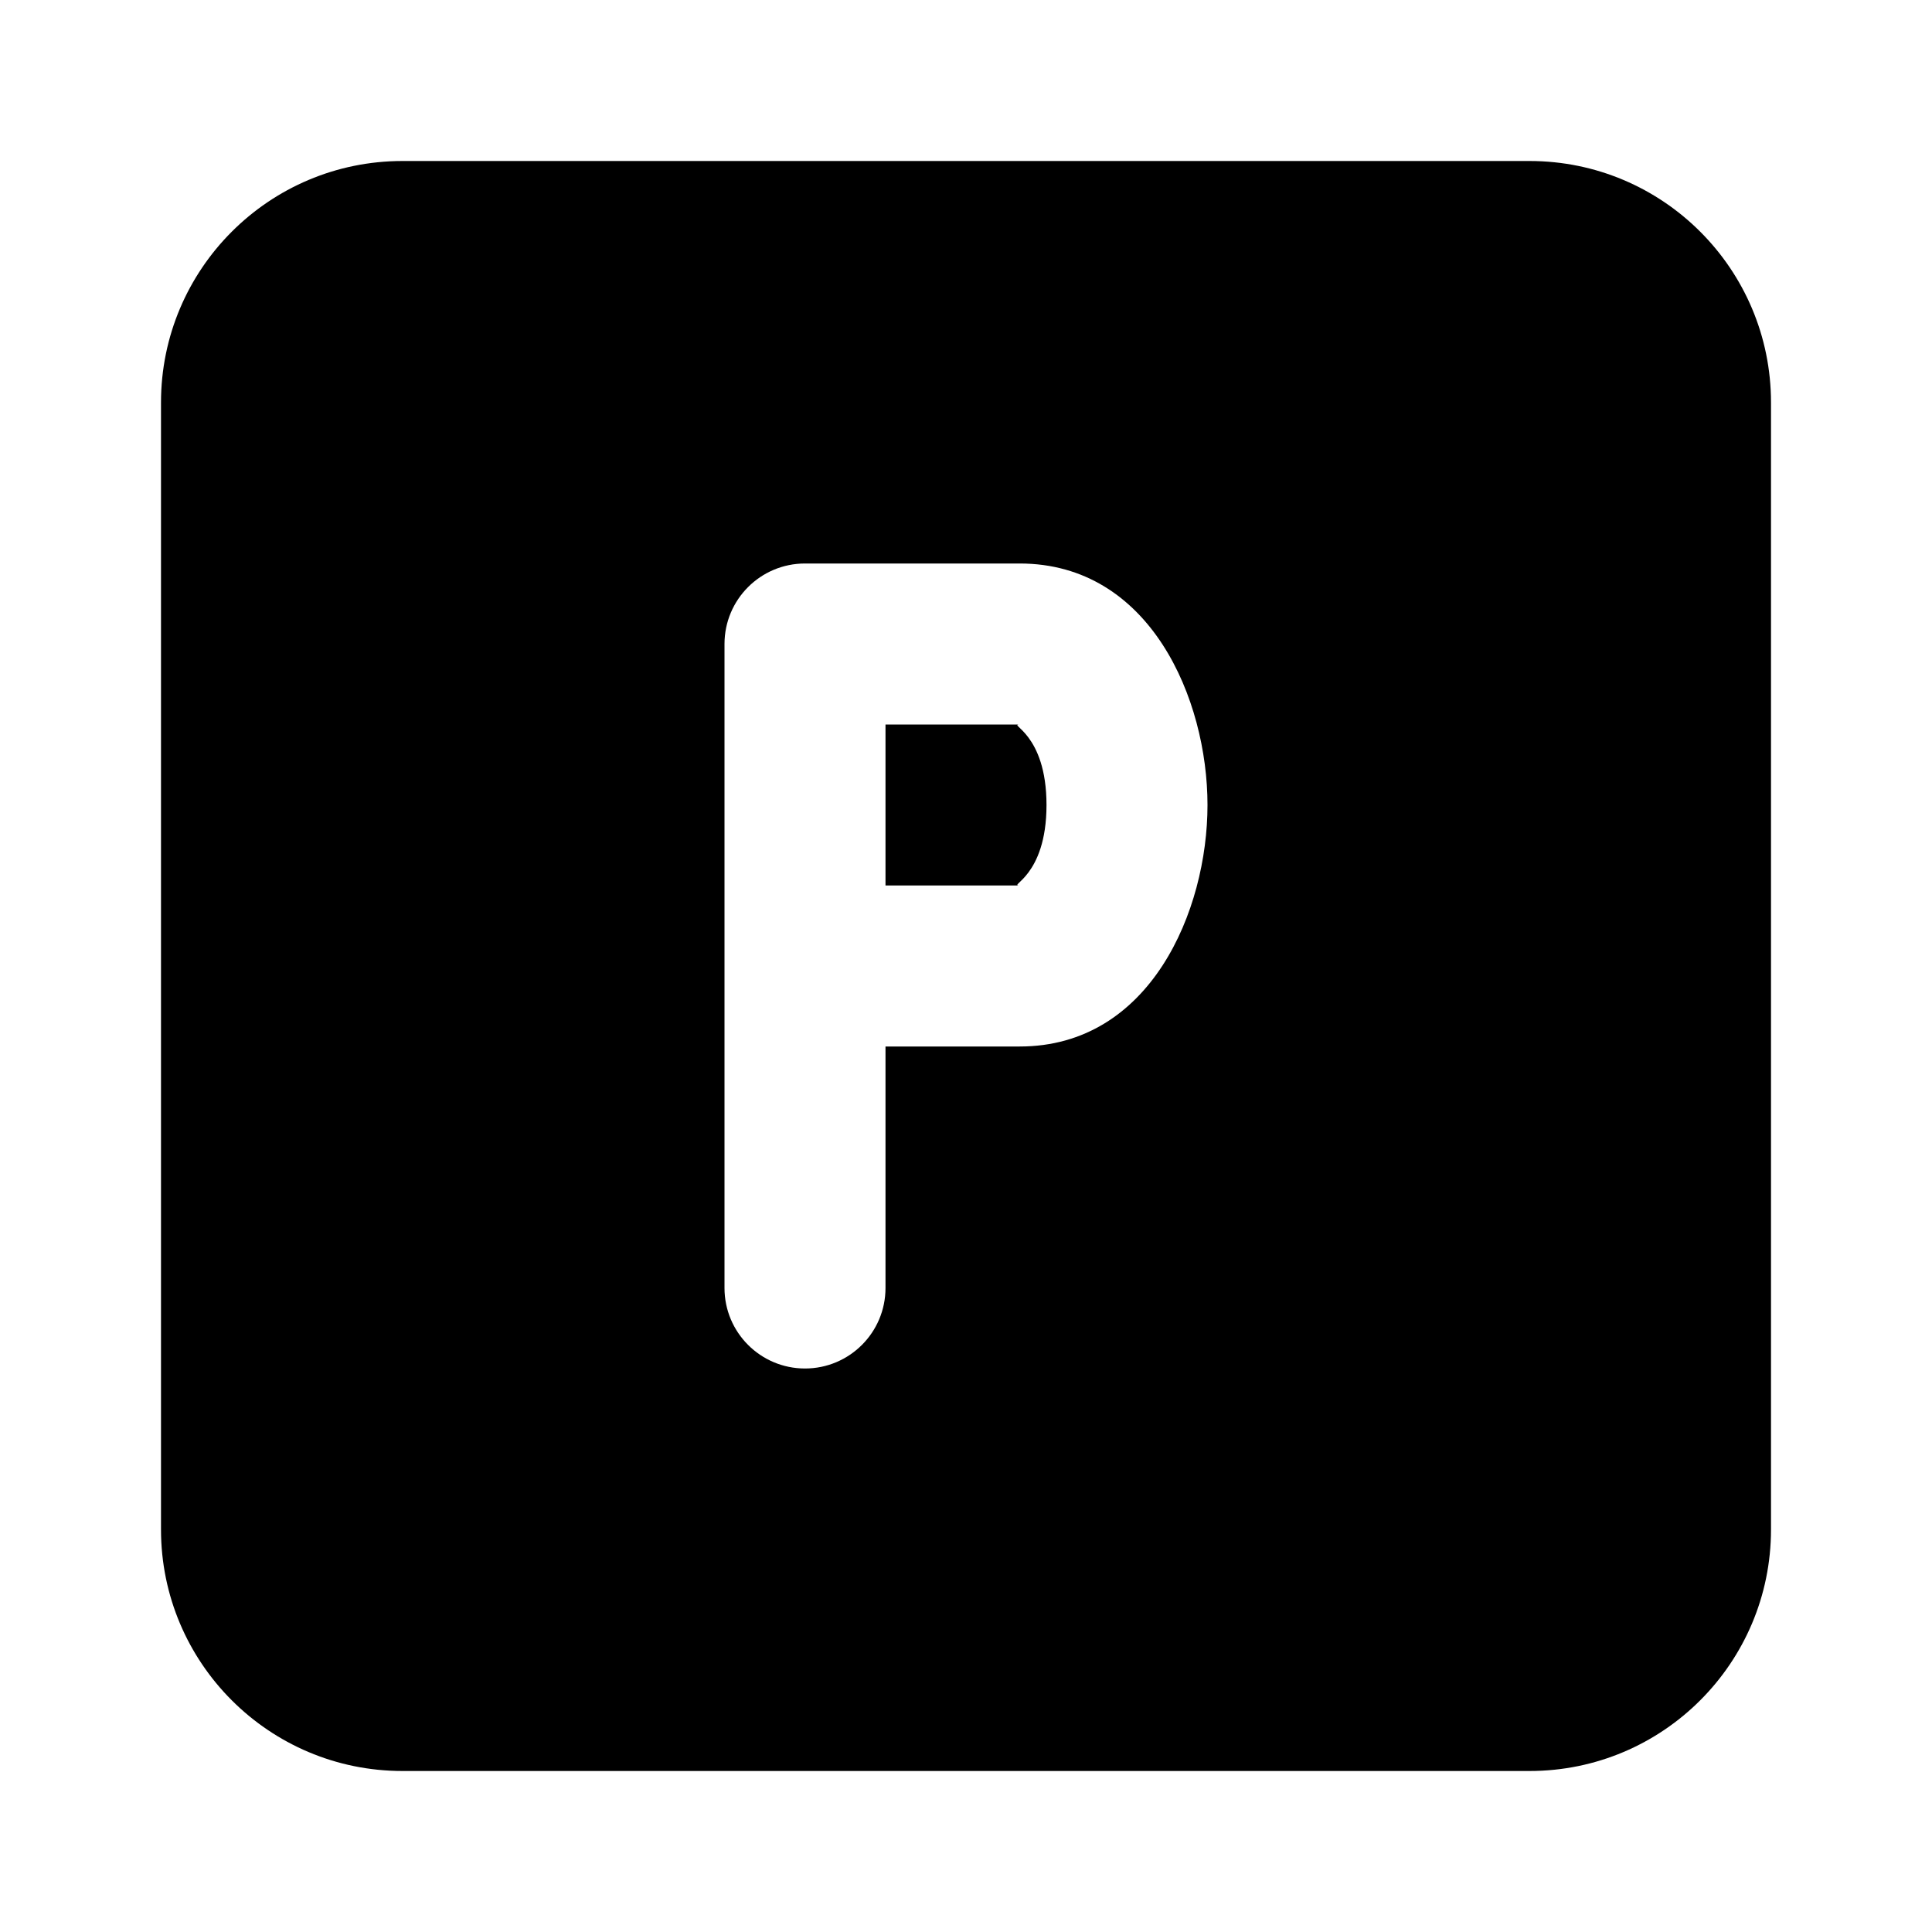
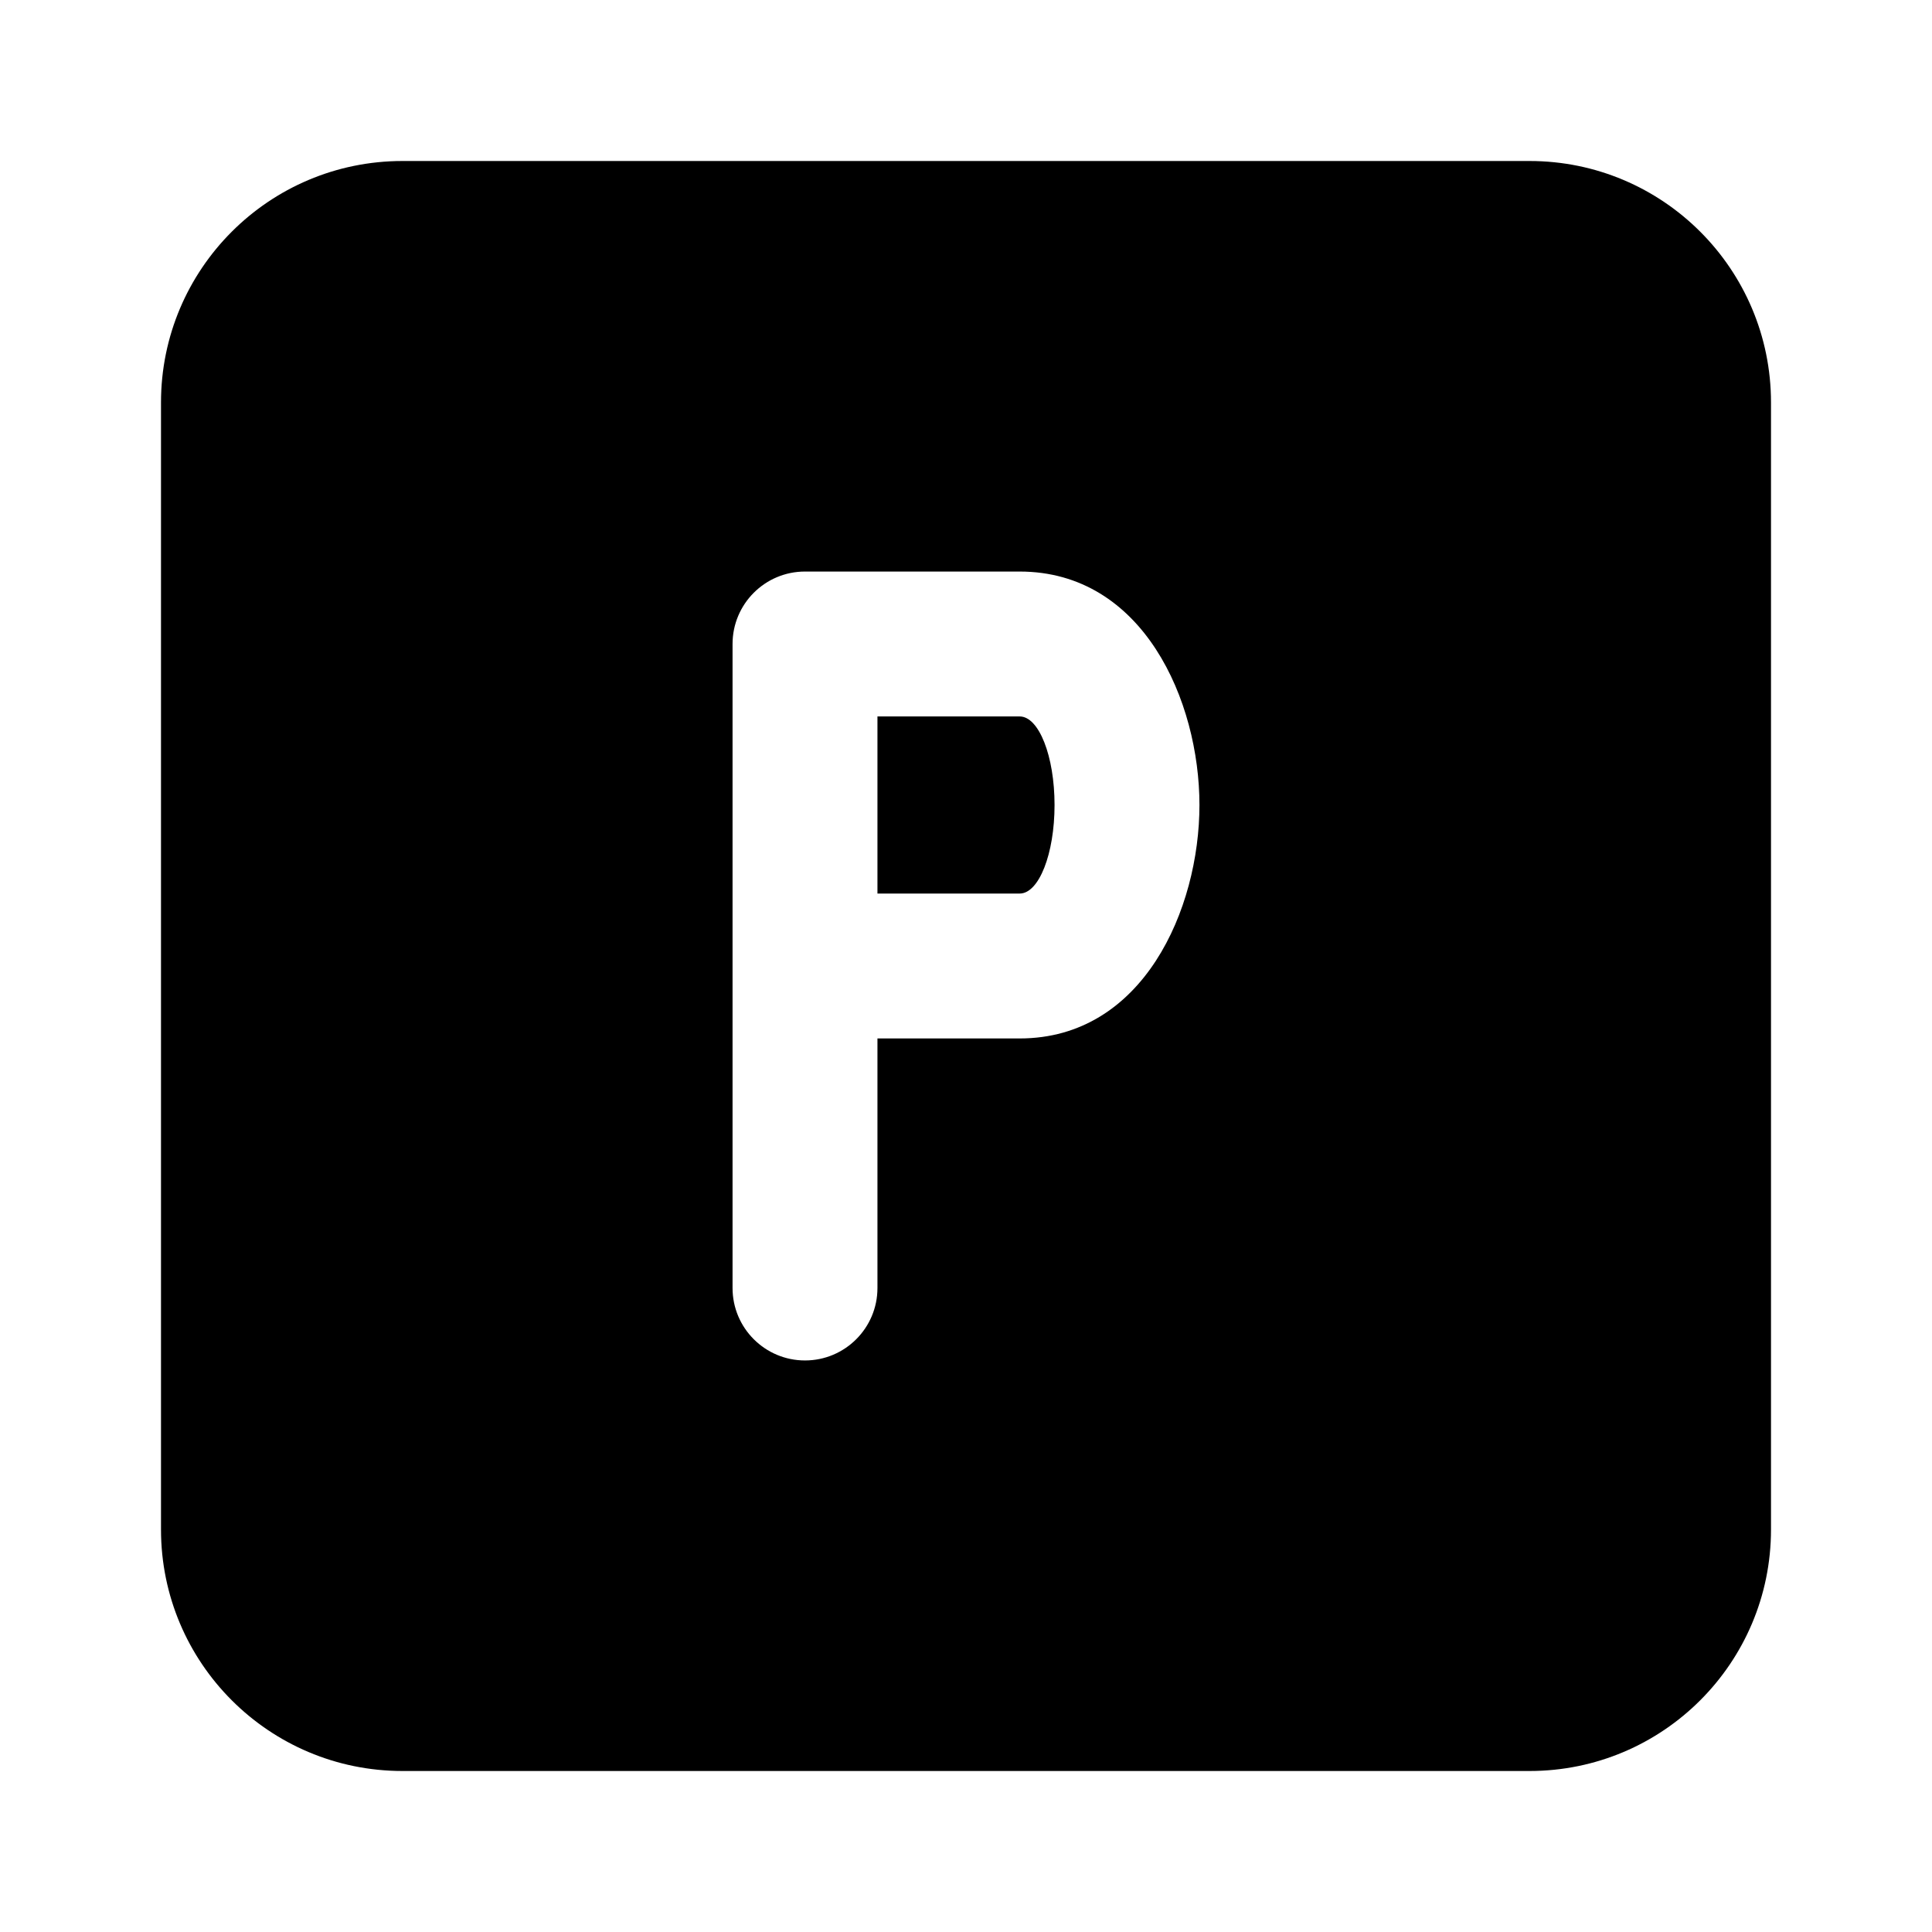
<svg xmlns="http://www.w3.org/2000/svg" width="24" height="24" viewBox="0 0 24 24" fill="currentColor">
-   <path fill-rule="evenodd" d="M5 2h14a3 3 0 0 1 3 3v14a3 3 0 0 1 -3 3h-14a3 3 0 0 1 -3 -3v-14a3 3 0 0 1 3 -3M9 16a1 1 0 0 0 2 0v-3h1.667C14.291 13 15 11.312 15 10C15 8.688 14.291 7 12.667 7H10a1 1 0 0 0 -1 1v8zM11 11h1.667C12.515 11 13 10.898 13 10C13 9.102 12.515 9 12.667 9H11z" />
+   <path fill-rule="evenodd" d="M5 2h14a3 3 0 0 1 3 3v14a3 3 0 0 1 -3 3h-14a3 3 0 0 1 -3 -3v-14a3 3 0 0 1 3 -3M9.1 16a.9 .9 0 0 0 1.8 0v-3.1h1.767C14.202 12.9 14.9 11.292 14.9 10C14.9 8.708 14.202 7.1 12.667 7.1H10a.9 .9 0 0 0 -.9 .9v8zM10.9 11.1h1.767c.239 0 .433 -.493 .433 -1.1s-.194 -1.1 -.433 -1.1H10.9z" />
</svg>
